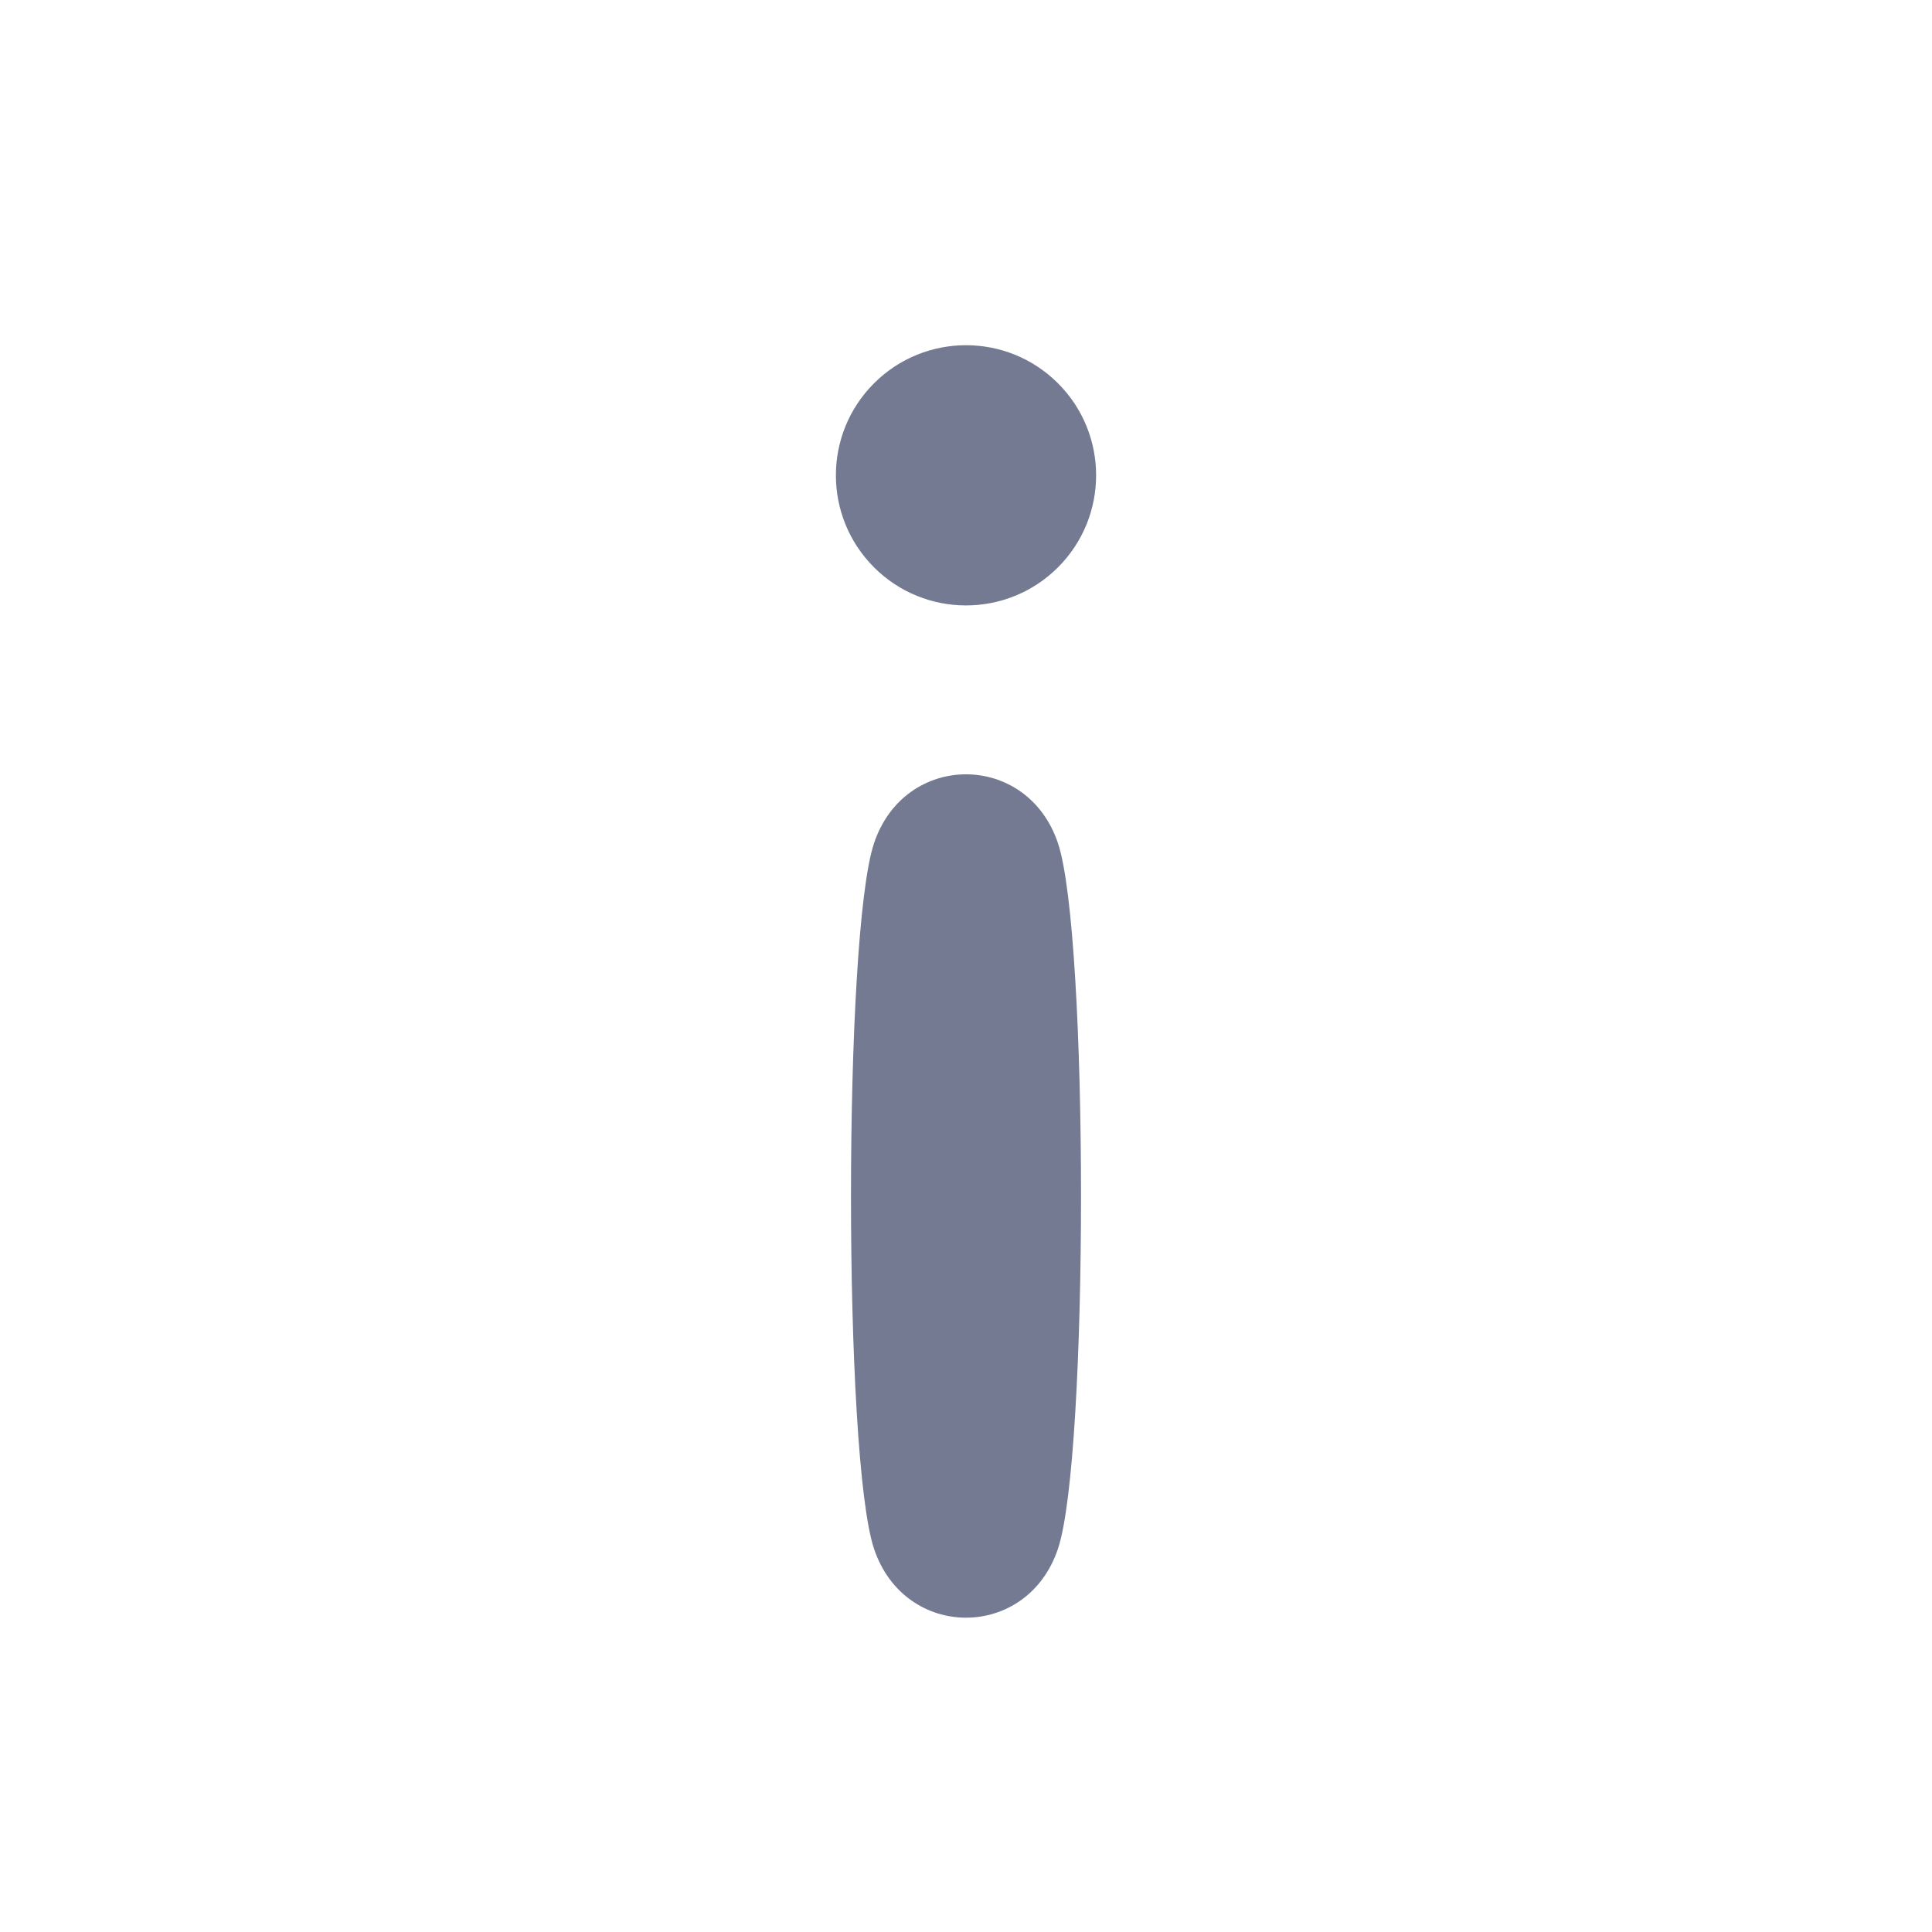
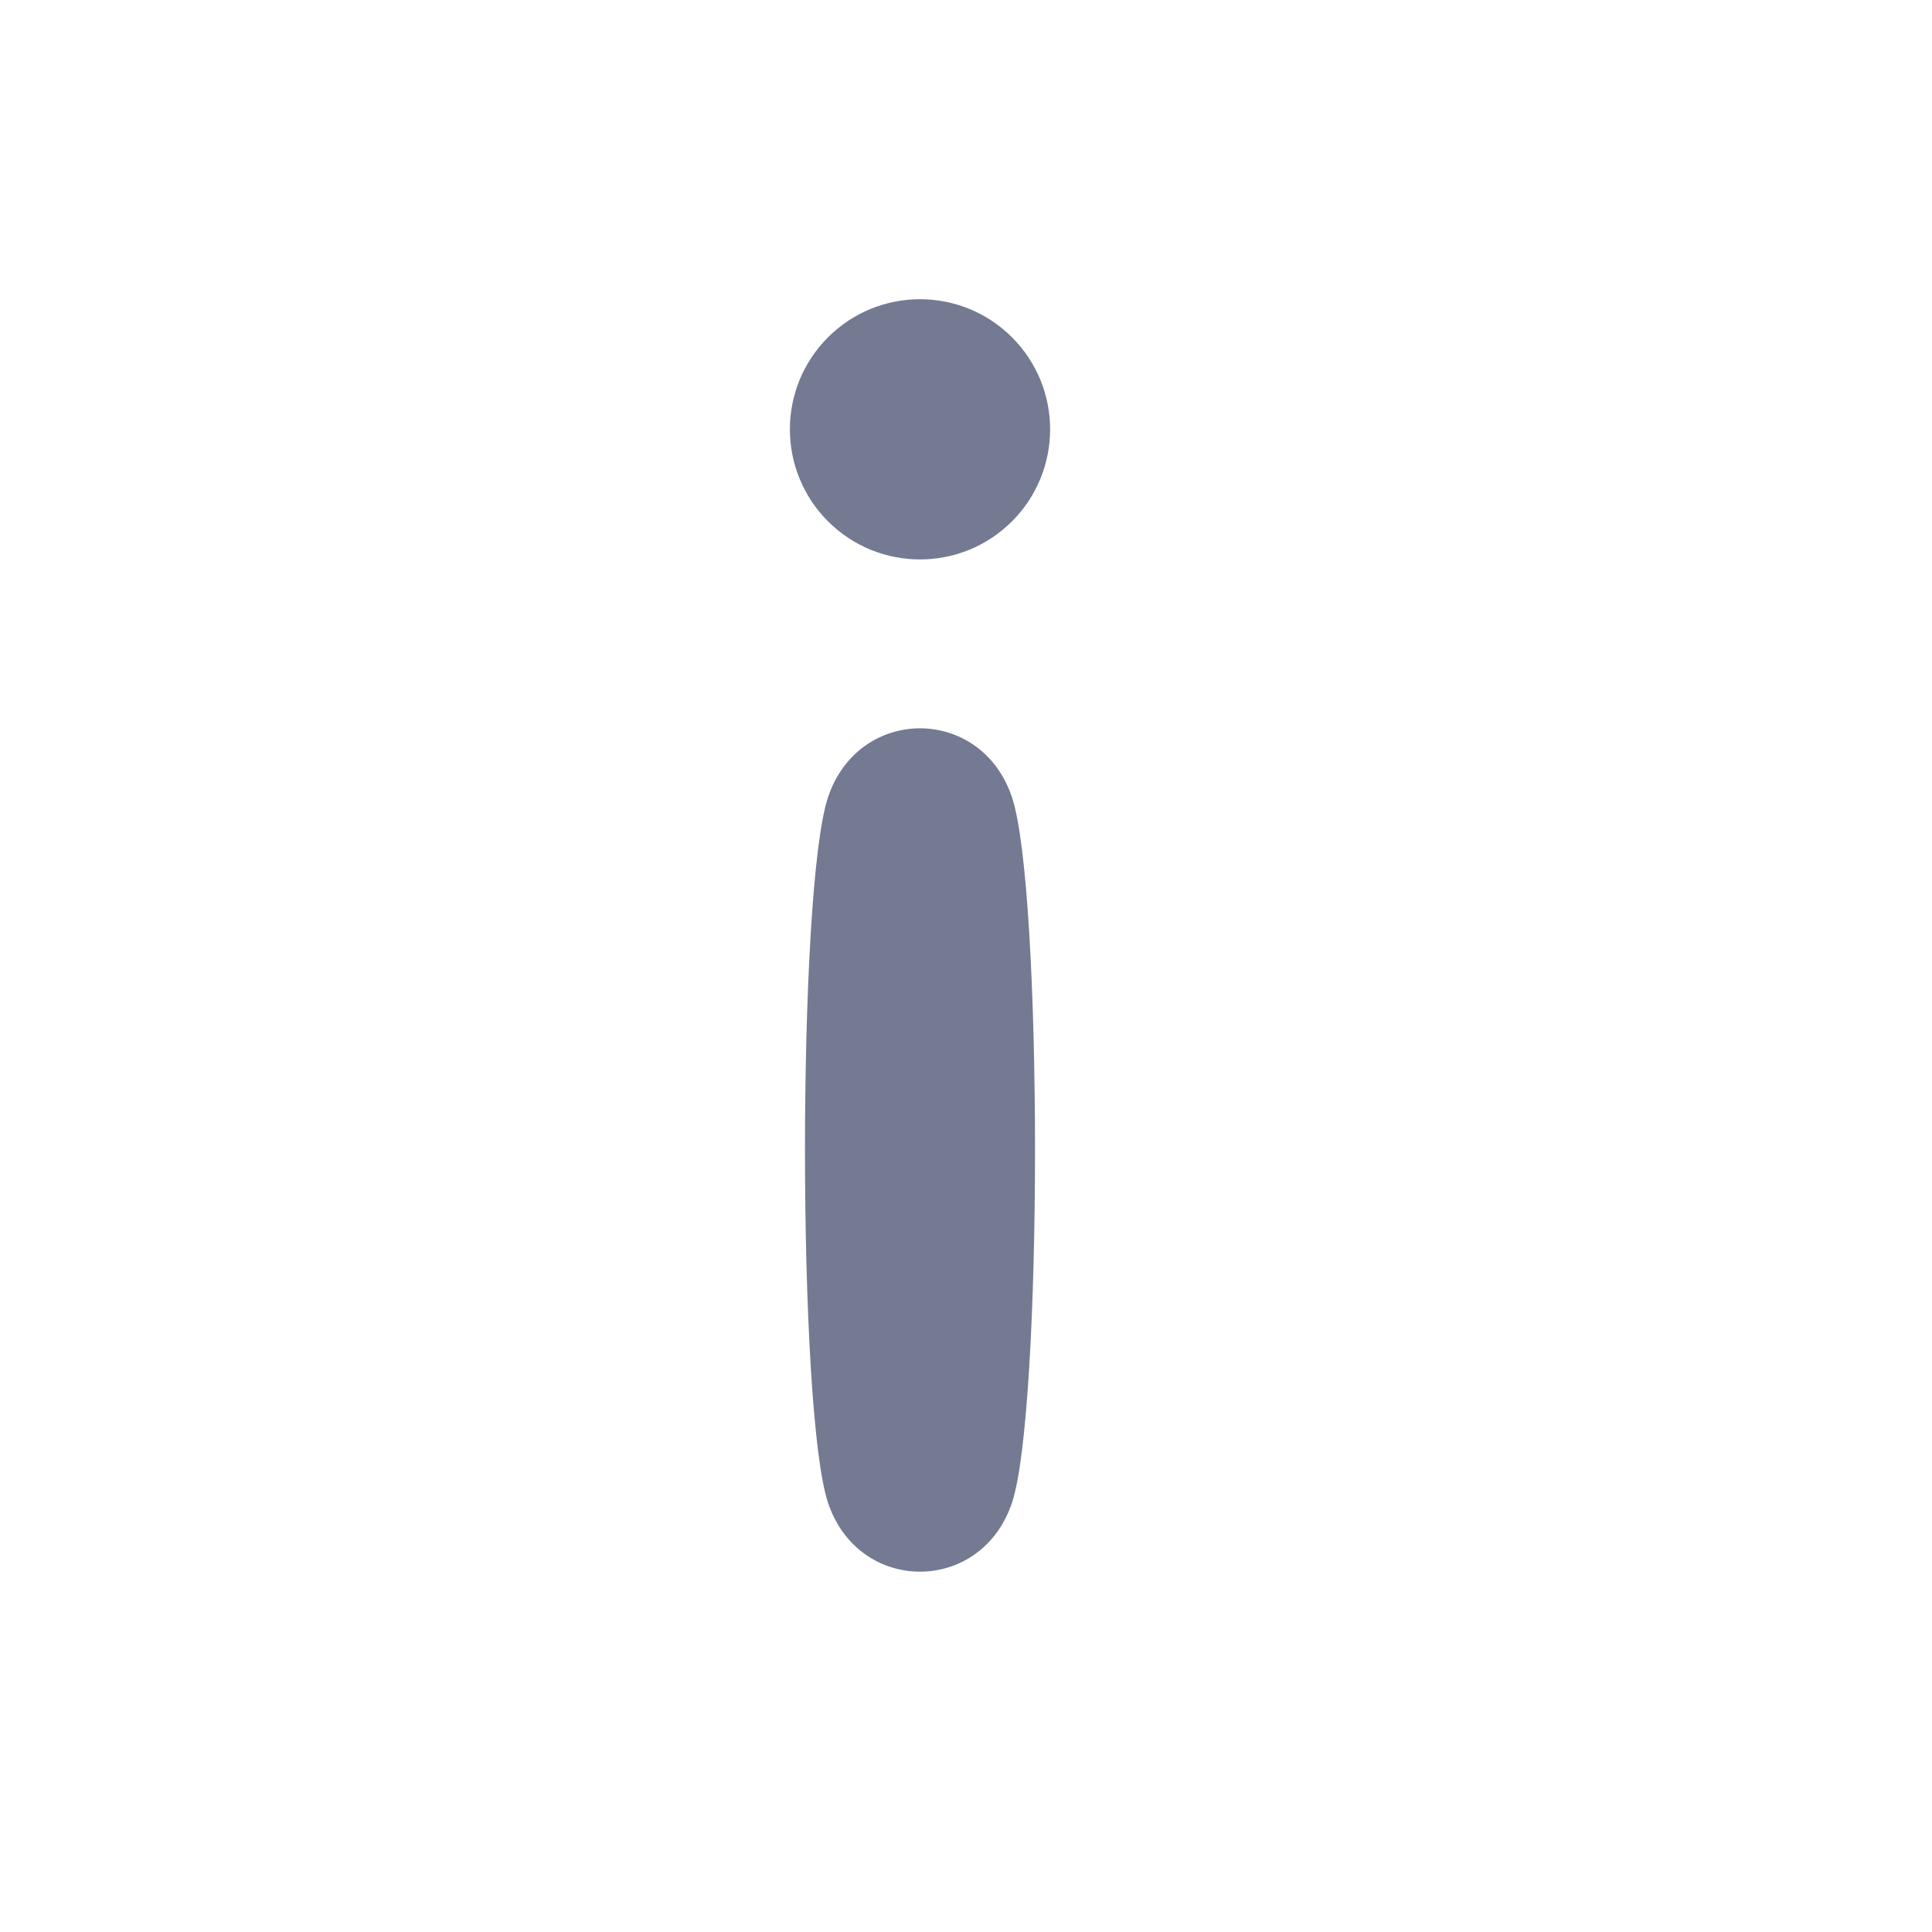
<svg xmlns="http://www.w3.org/2000/svg" width="42" height="42" fill="none">
-   <path d="M23 12.333a2.828 2.828 0 1 1-4-4 2.828 2.828 0 0 1 4 4ZM23 33.667c-.667 2-3.333 2-4 0-.667-2-.667-13.334 0-15.334s3.333-2 4 0c.667 2 .667 13.334 0 15.334Z" fill="#737A92" />
+   <path d="M22 11.333a2.828 2.828 0 1 1-4-4 2.828 2.828 0 0 1 4 4ZM22 32.667c-.667 2-3.333 2-4 0-.667-2-.667-13.334 0-15.334s3.333-2 4 0c.667 2 .667 13.334 0 15.334Z" fill="#737A92" />
</svg>
